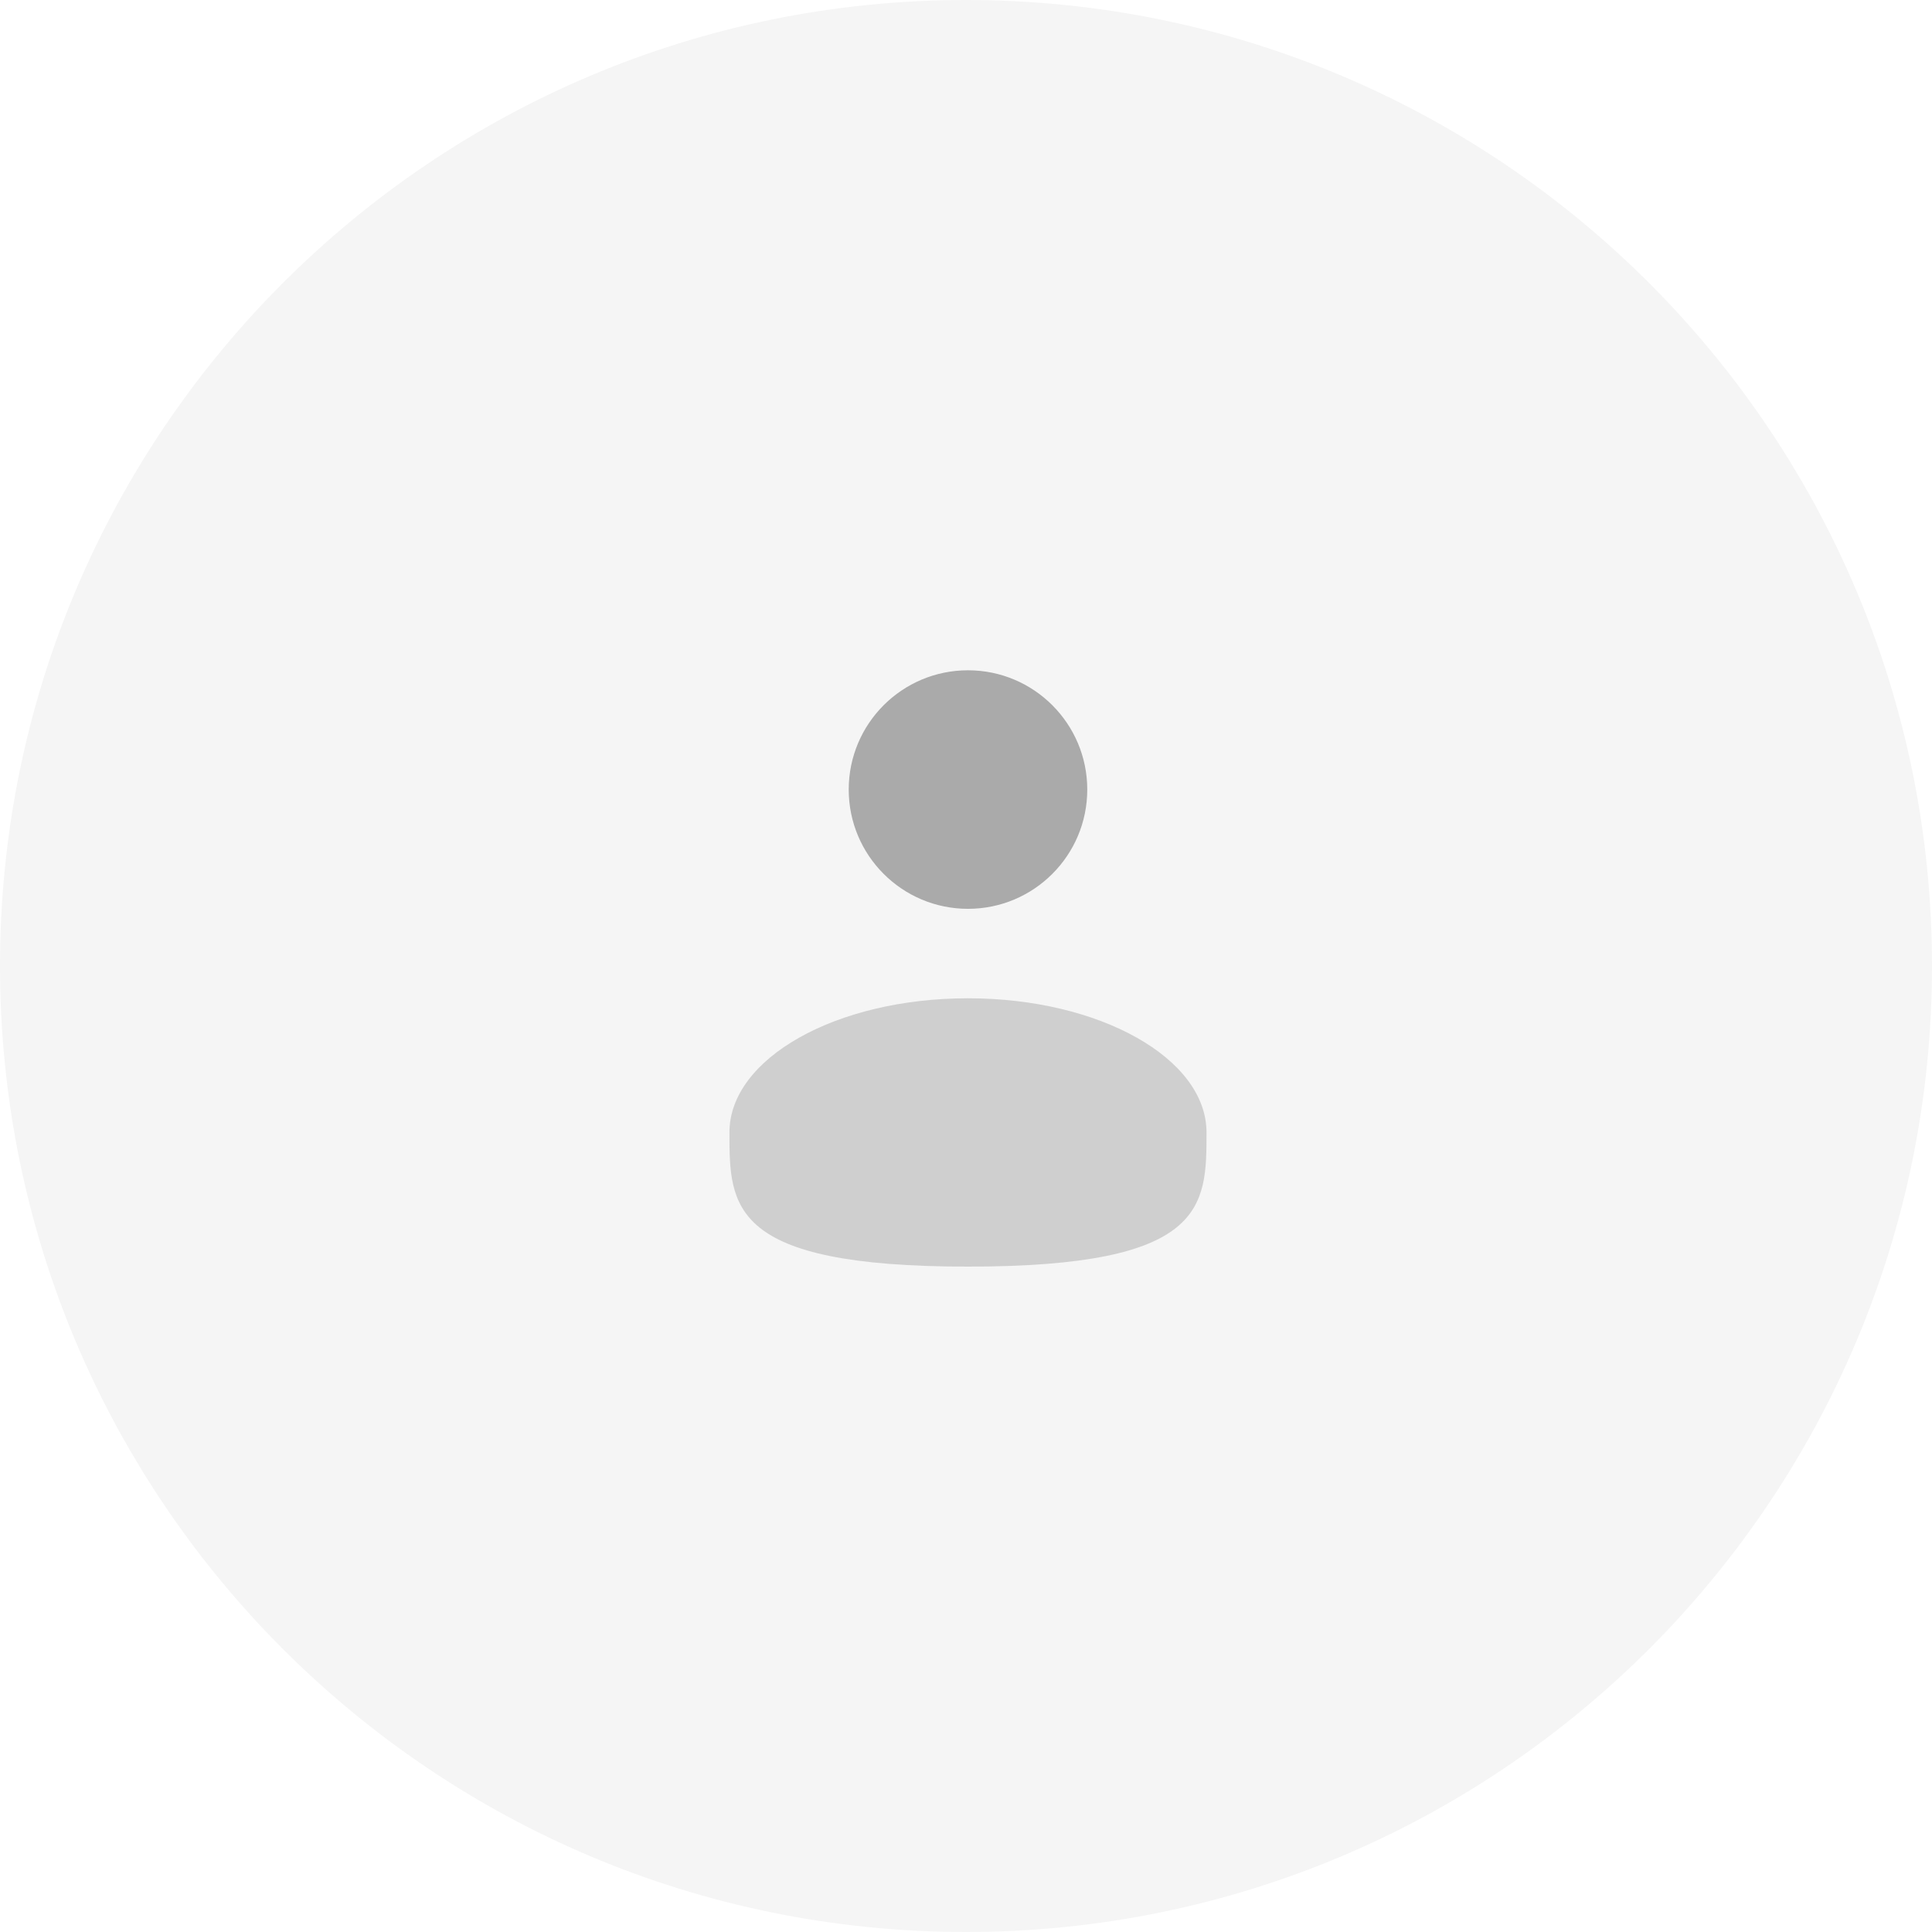
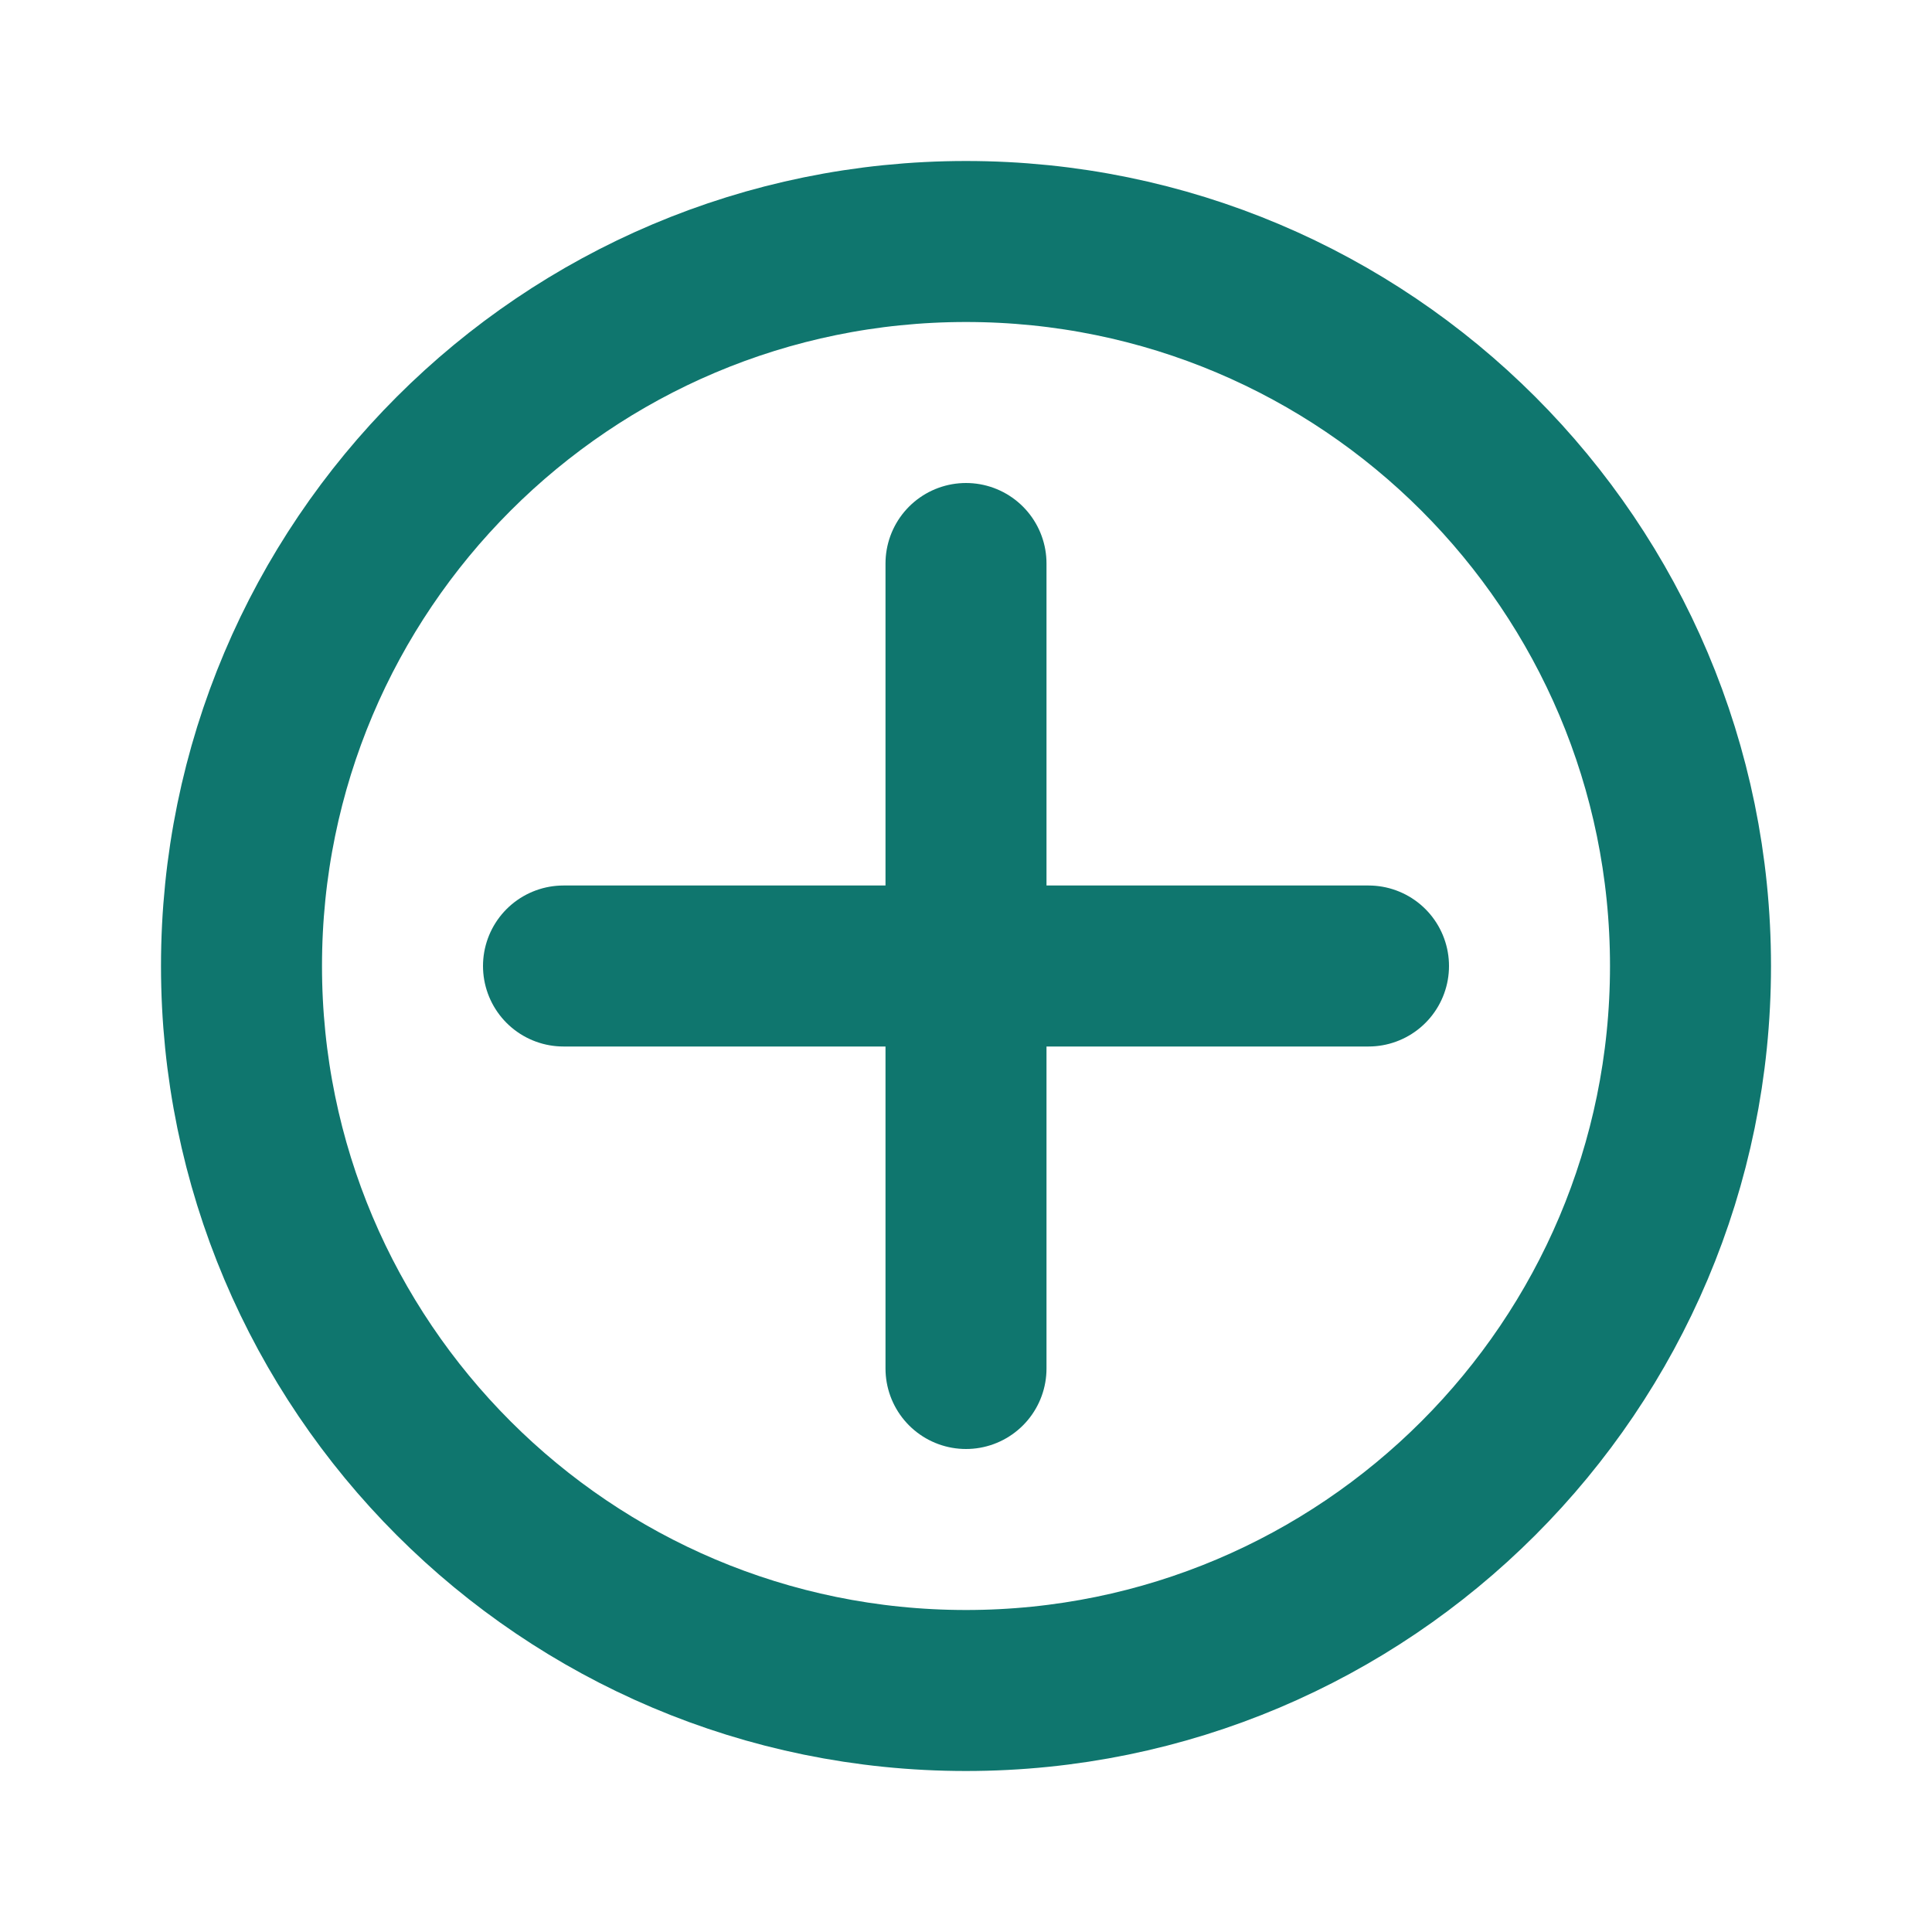
- <svg xmlns="http://www.w3.org/2000/svg" width="98" height="98" viewBox="0 0 98 98" fill="none">
-   <circle cx="49" cy="49" r="49" fill="#F5F5F5" />
-   <path d="M49.101 46.1C52.442 46.1 55.151 43.391 55.151 40.05C55.151 36.709 52.442 34 49.101 34C45.76 34 43.051 36.709 43.051 40.05C43.051 43.391 45.76 46.1 49.101 46.1Z" fill="#AAAAAA" />
-   <path opacity="0.5" d="M61.2 57.443C61.2 61.202 61.2 64.249 49.1 64.249C37 64.249 37 61.202 37 57.443C37 53.684 42.417 50.637 49.1 50.637C55.783 50.637 61.2 53.684 61.2 57.443Z" fill="#AAAAAA" />
+ <svg xmlns="http://www.w3.org/2000/svg" width="64" height="64" viewBox="0 0 24 24" fill="none" stroke="#0f766e" stroke-width="2" stroke-linecap="round" stroke-linejoin="round">
+   <circle cx="12" cy="12" r="9" />
+   <path d="M12 7v10M7 12h10" />
</svg>
